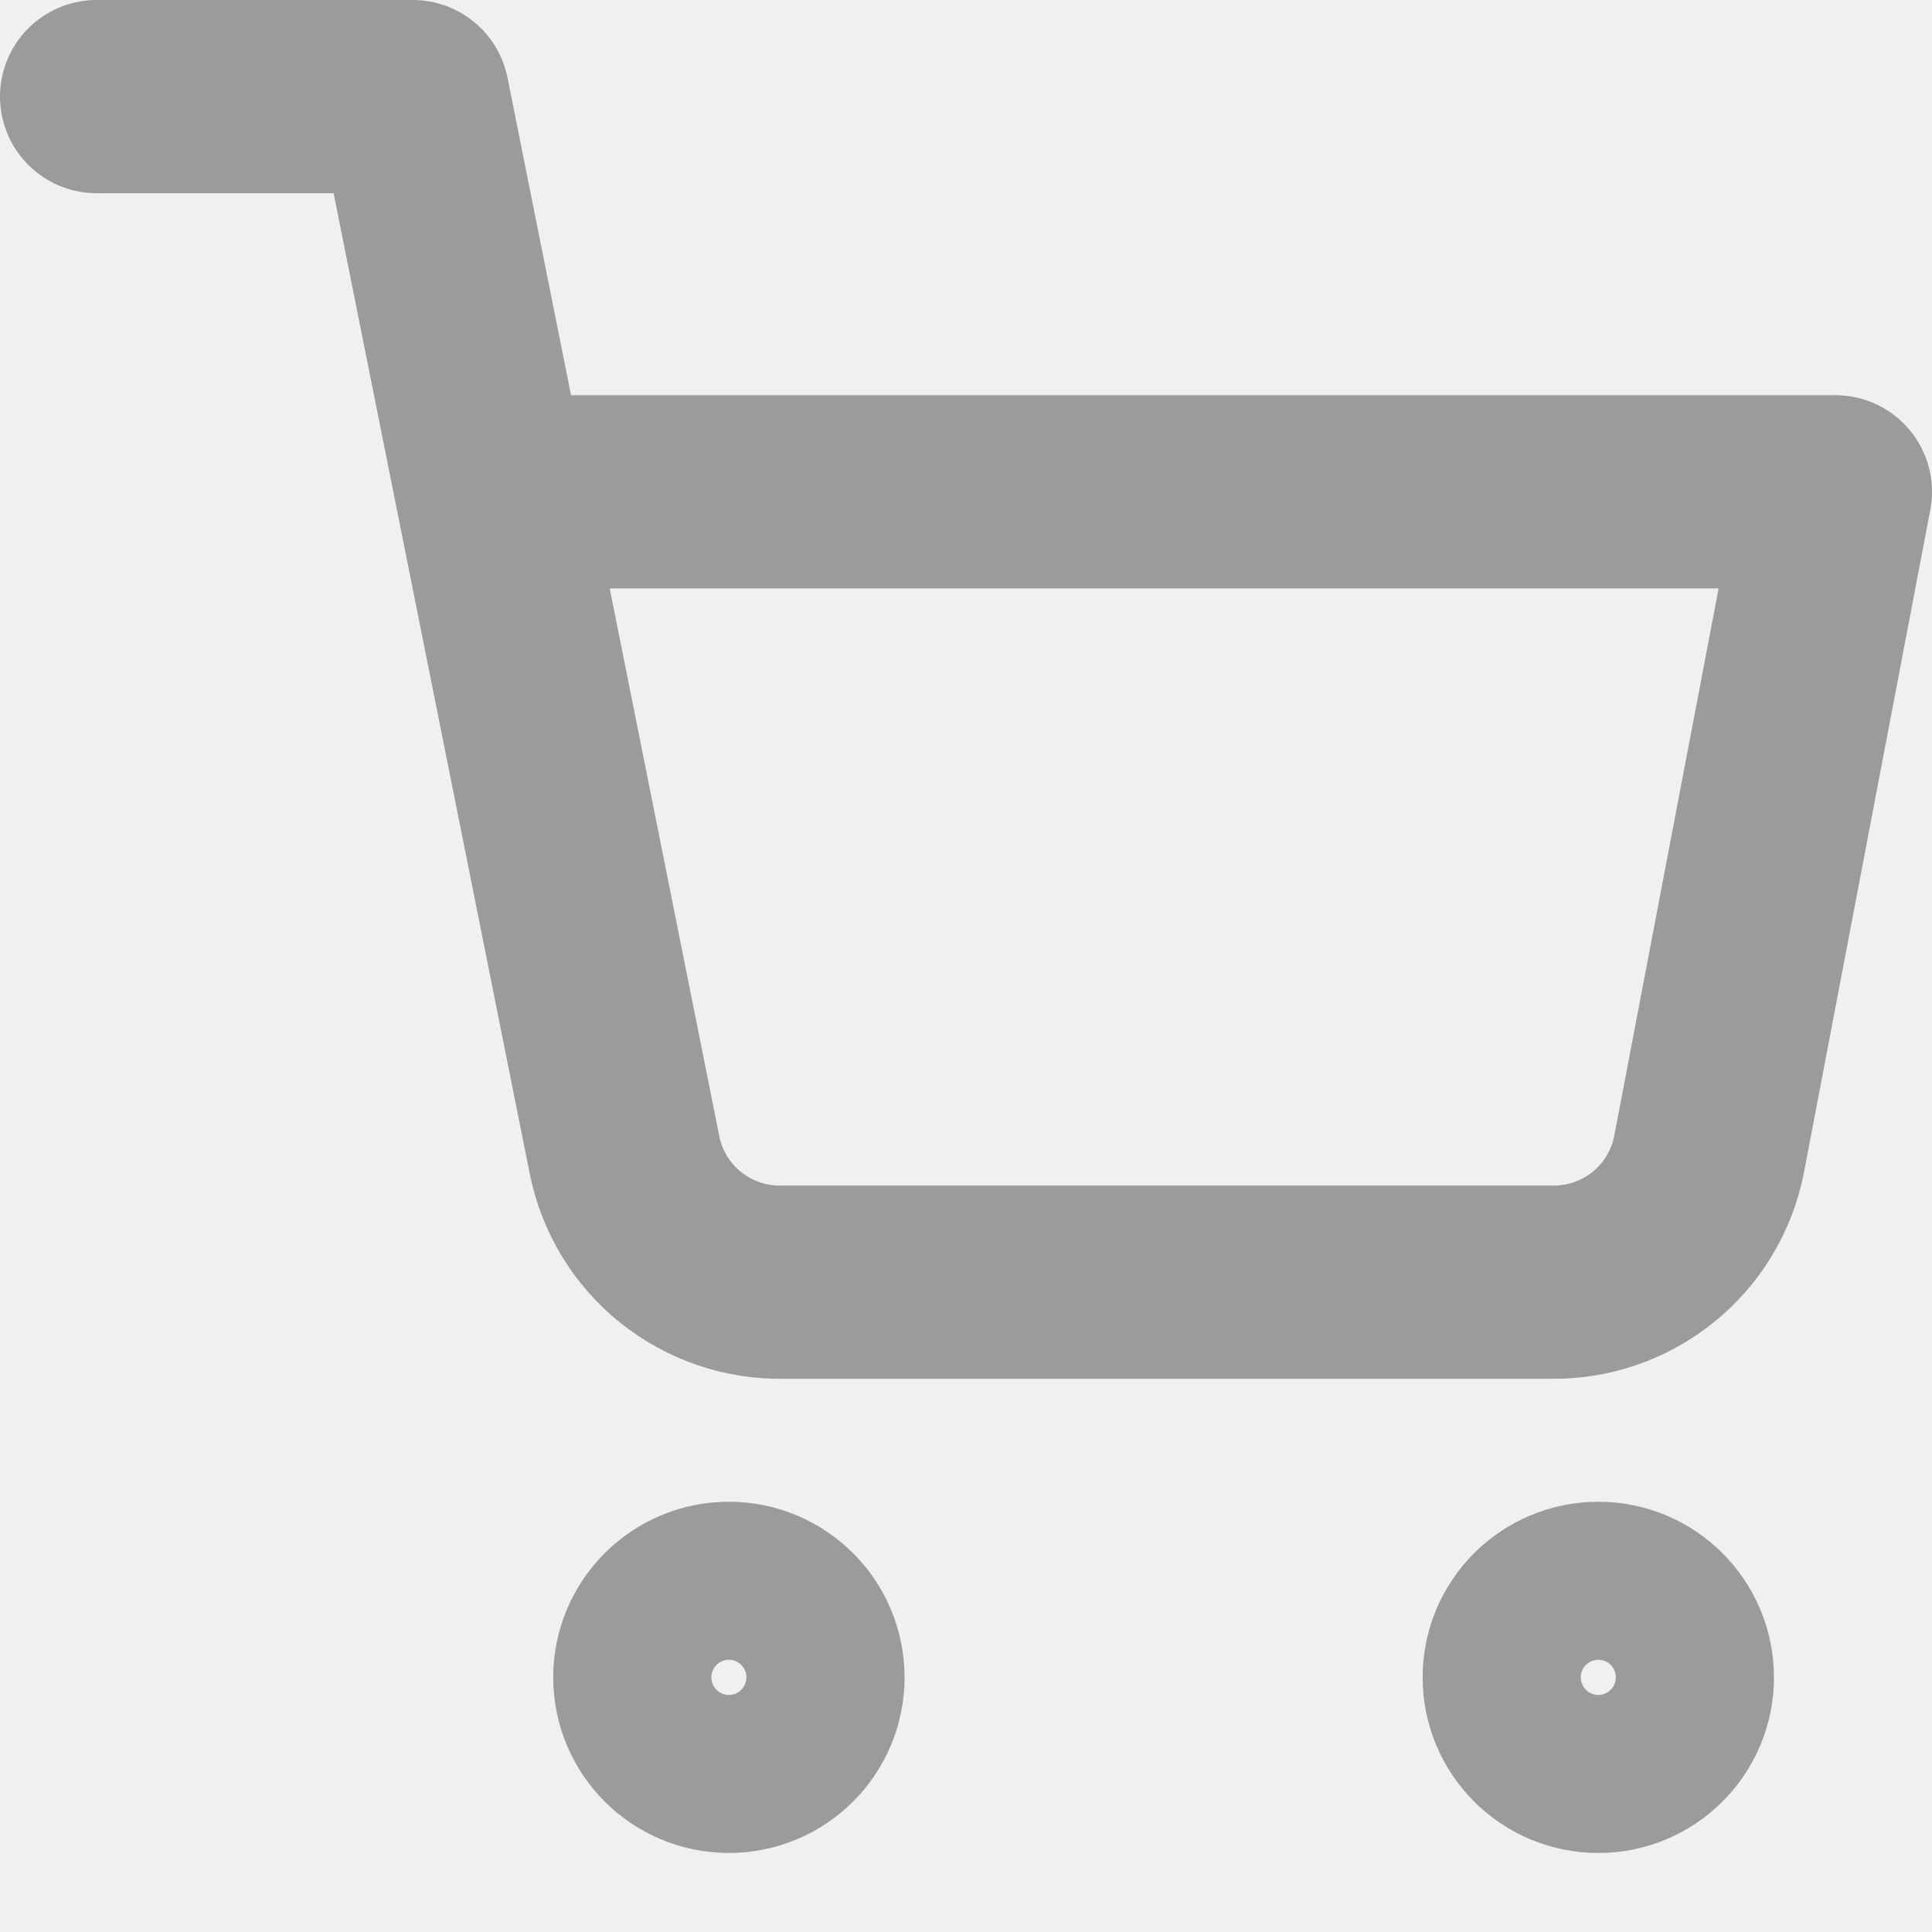
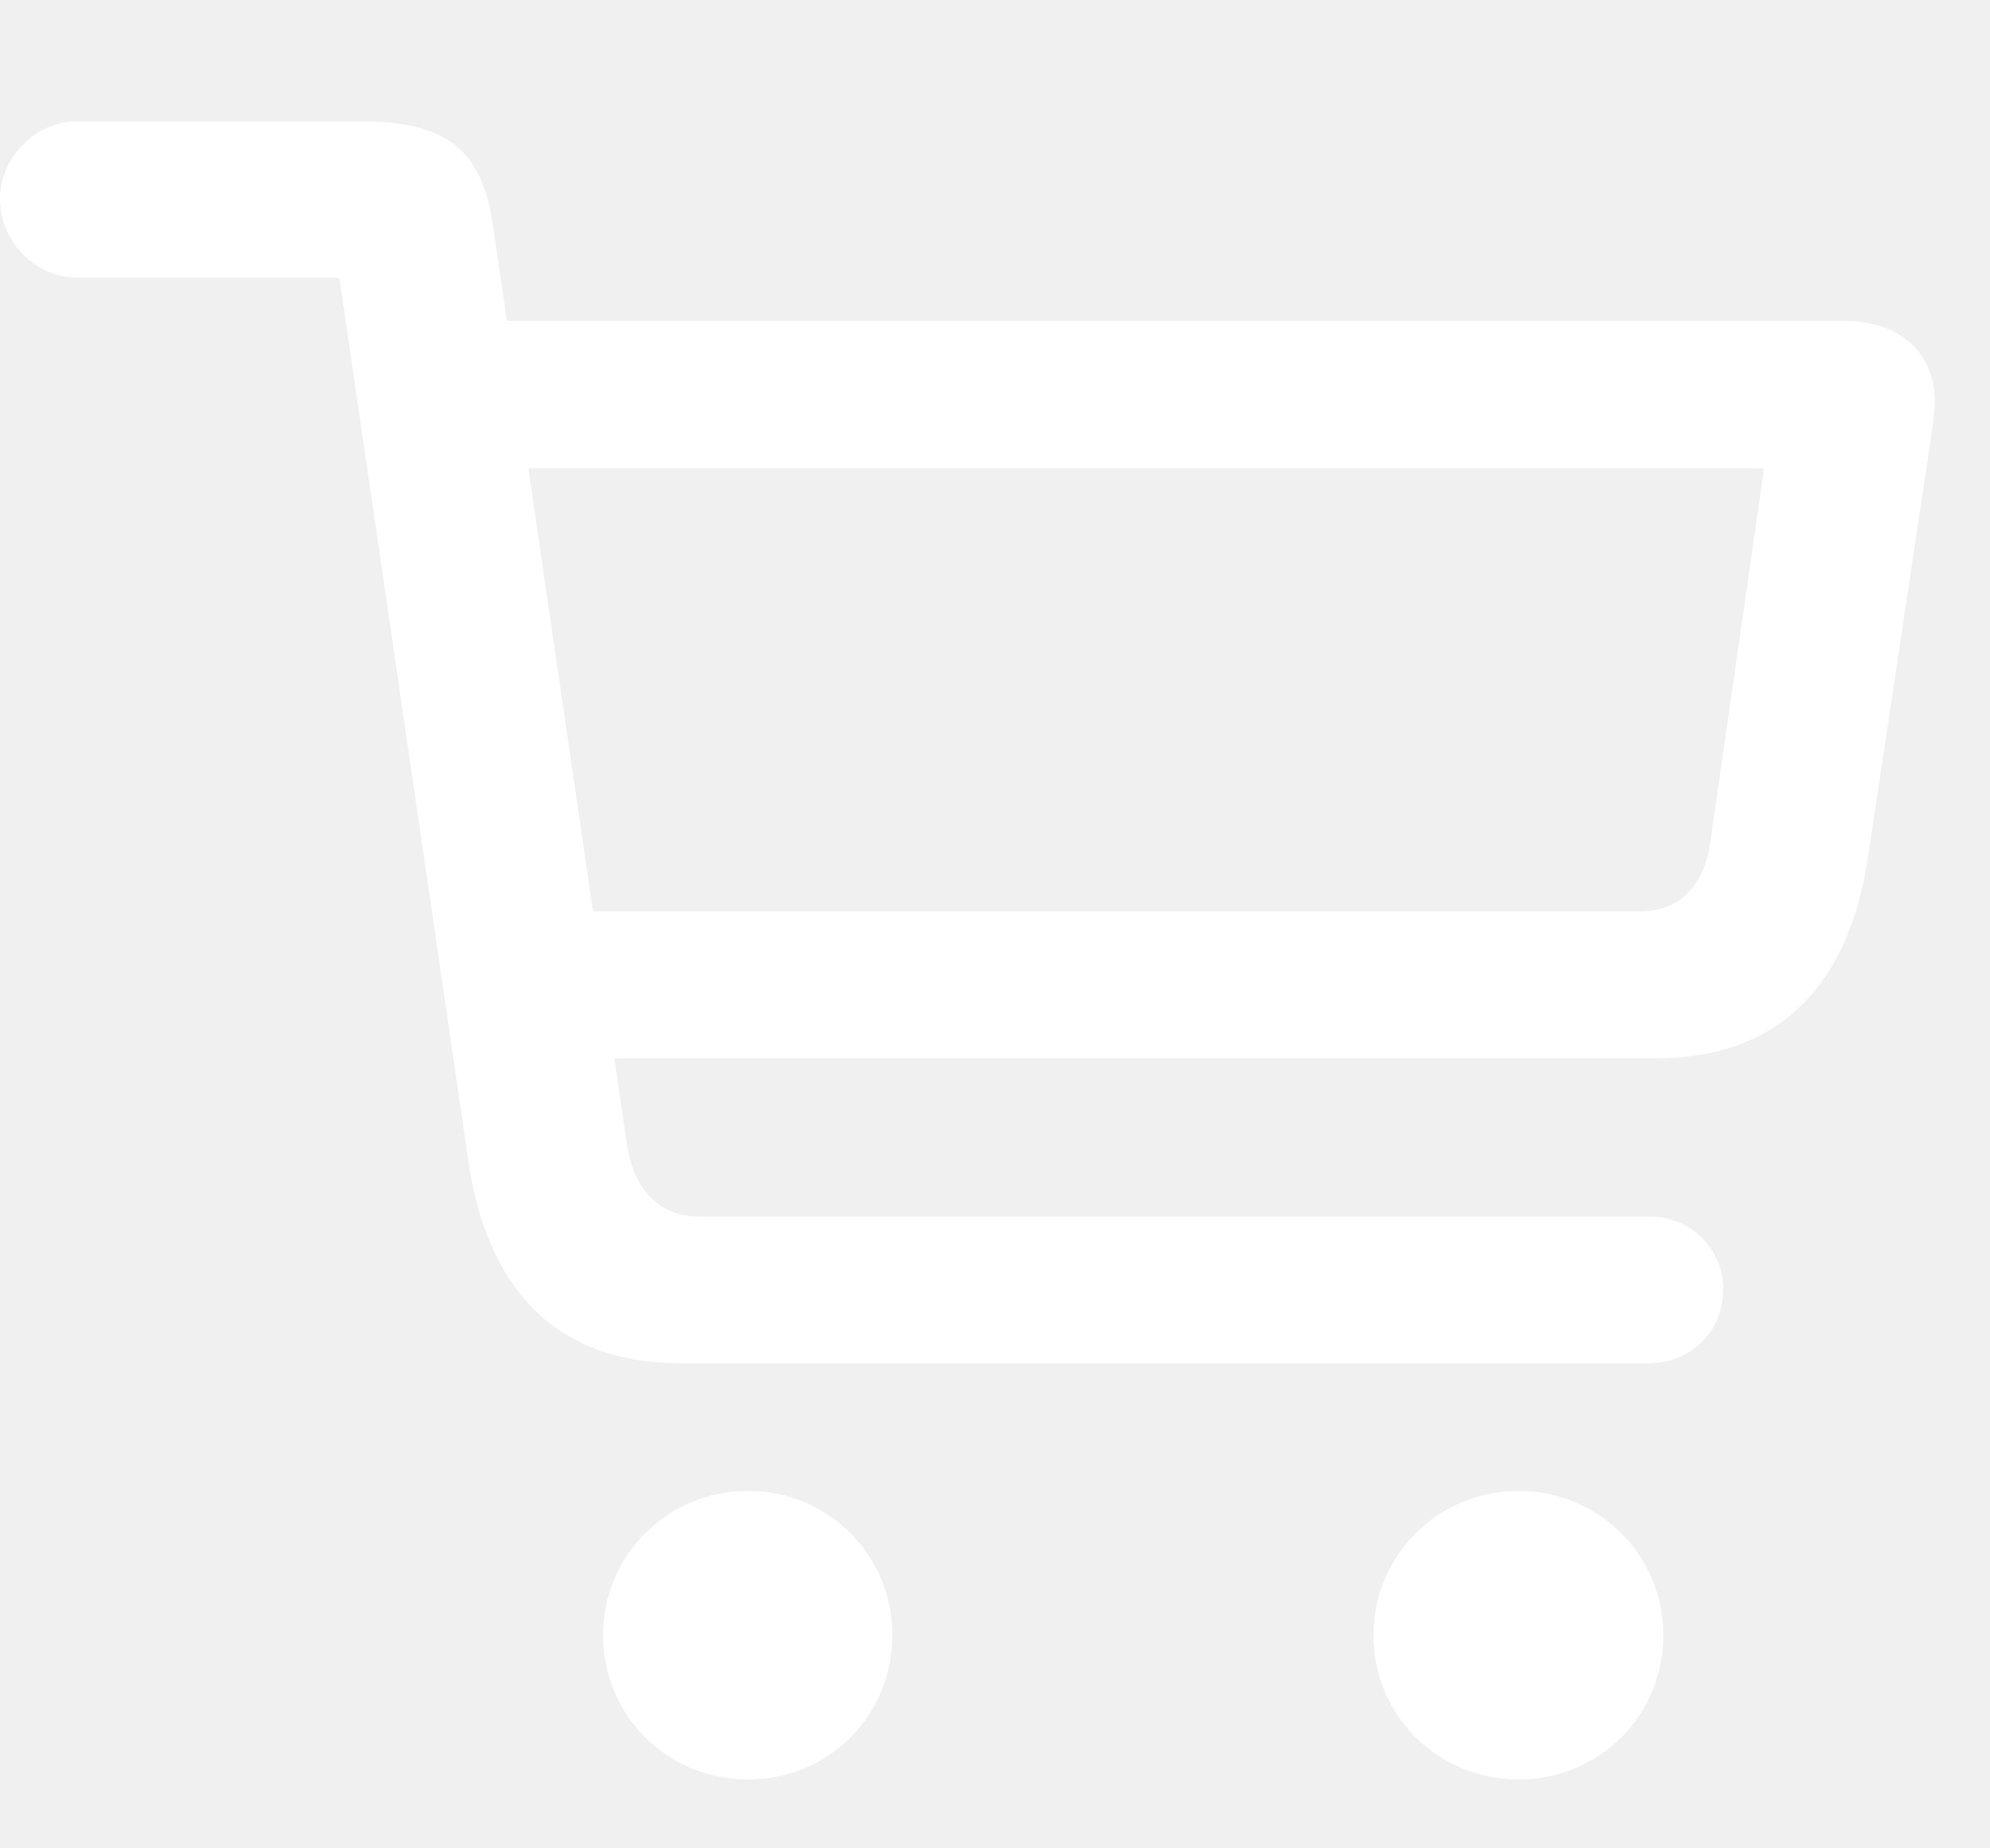
- <svg xmlns="http://www.w3.org/2000/svg" width="20" height="20" viewBox="0 0 20 20" fill="none">
-   <path d="M7.545 18.182C7.997 18.182 8.364 17.816 8.364 17.364C8.364 16.912 7.997 16.546 7.545 16.546C7.094 16.546 6.727 16.912 6.727 17.364C6.727 17.816 7.094 18.182 7.545 18.182Z" stroke="#9B9B9B" stroke-width="2" stroke-linecap="round" stroke-linejoin="round" />
-   <path d="M16.546 18.182C16.997 18.182 17.364 17.816 17.364 17.364C17.364 16.912 16.997 16.546 16.546 16.546C16.094 16.546 15.727 16.912 15.727 17.364C15.727 17.816 16.094 18.182 16.546 18.182Z" stroke="#9B9B9B" stroke-width="2" stroke-linecap="round" stroke-linejoin="round" />
-   <path d="M1 1H4.273L6.465 11.956C6.54 12.332 6.745 12.671 7.044 12.911C7.344 13.152 7.718 13.28 8.102 13.273H16.055C16.439 13.28 16.813 13.152 17.112 12.911C17.411 12.671 17.616 12.332 17.691 11.956L19 5.091H5.091" stroke="#9B9B9B" stroke-width="2" stroke-linecap="round" stroke-linejoin="round" />
+ <svg xmlns="http://www.w3.org/2000/svg" width="28" height="26" viewBox="0 0 28 26" fill="none">
+   <path d="M9.572 19.184H23.214C23.761 19.184 24.246 18.758 24.246 18.149C24.246 17.542 23.761 17.12 23.214 17.12H9.832C9.261 17.12 8.91 16.715 8.821 16.105L6.944 3.227C6.81 2.219 6.399 1.709 5.101 1.709H1.082C0.5 1.709 0 2.214 0 2.803C0 3.4 0.5 3.907 1.082 3.907H4.775L6.591 16.344C6.85 18.101 7.788 19.184 9.572 19.184ZM7.521 14.892H23.3C25.089 14.892 26.032 13.803 26.288 12.031L27.173 6.137C27.196 5.978 27.224 5.783 27.224 5.652C27.224 4.984 26.749 4.515 25.951 4.515H6.472L6.481 6.59H24.821L24.069 11.82C23.988 12.441 23.66 12.826 23.07 12.826H7.502L7.521 14.892ZM10.527 25.042C11.655 25.042 12.556 24.148 12.556 23.01C12.556 21.886 11.655 20.981 10.527 20.981C9.393 20.981 8.486 21.886 8.486 23.01C8.486 24.148 9.393 25.042 10.527 25.042ZM21.364 25.042C22.5 25.042 23.403 24.148 23.403 23.01C23.403 21.886 22.5 20.981 21.364 20.981C20.239 20.981 19.325 21.886 19.325 23.01C19.325 24.148 20.239 25.042 21.364 25.042Z" fill="white" />
</svg>
